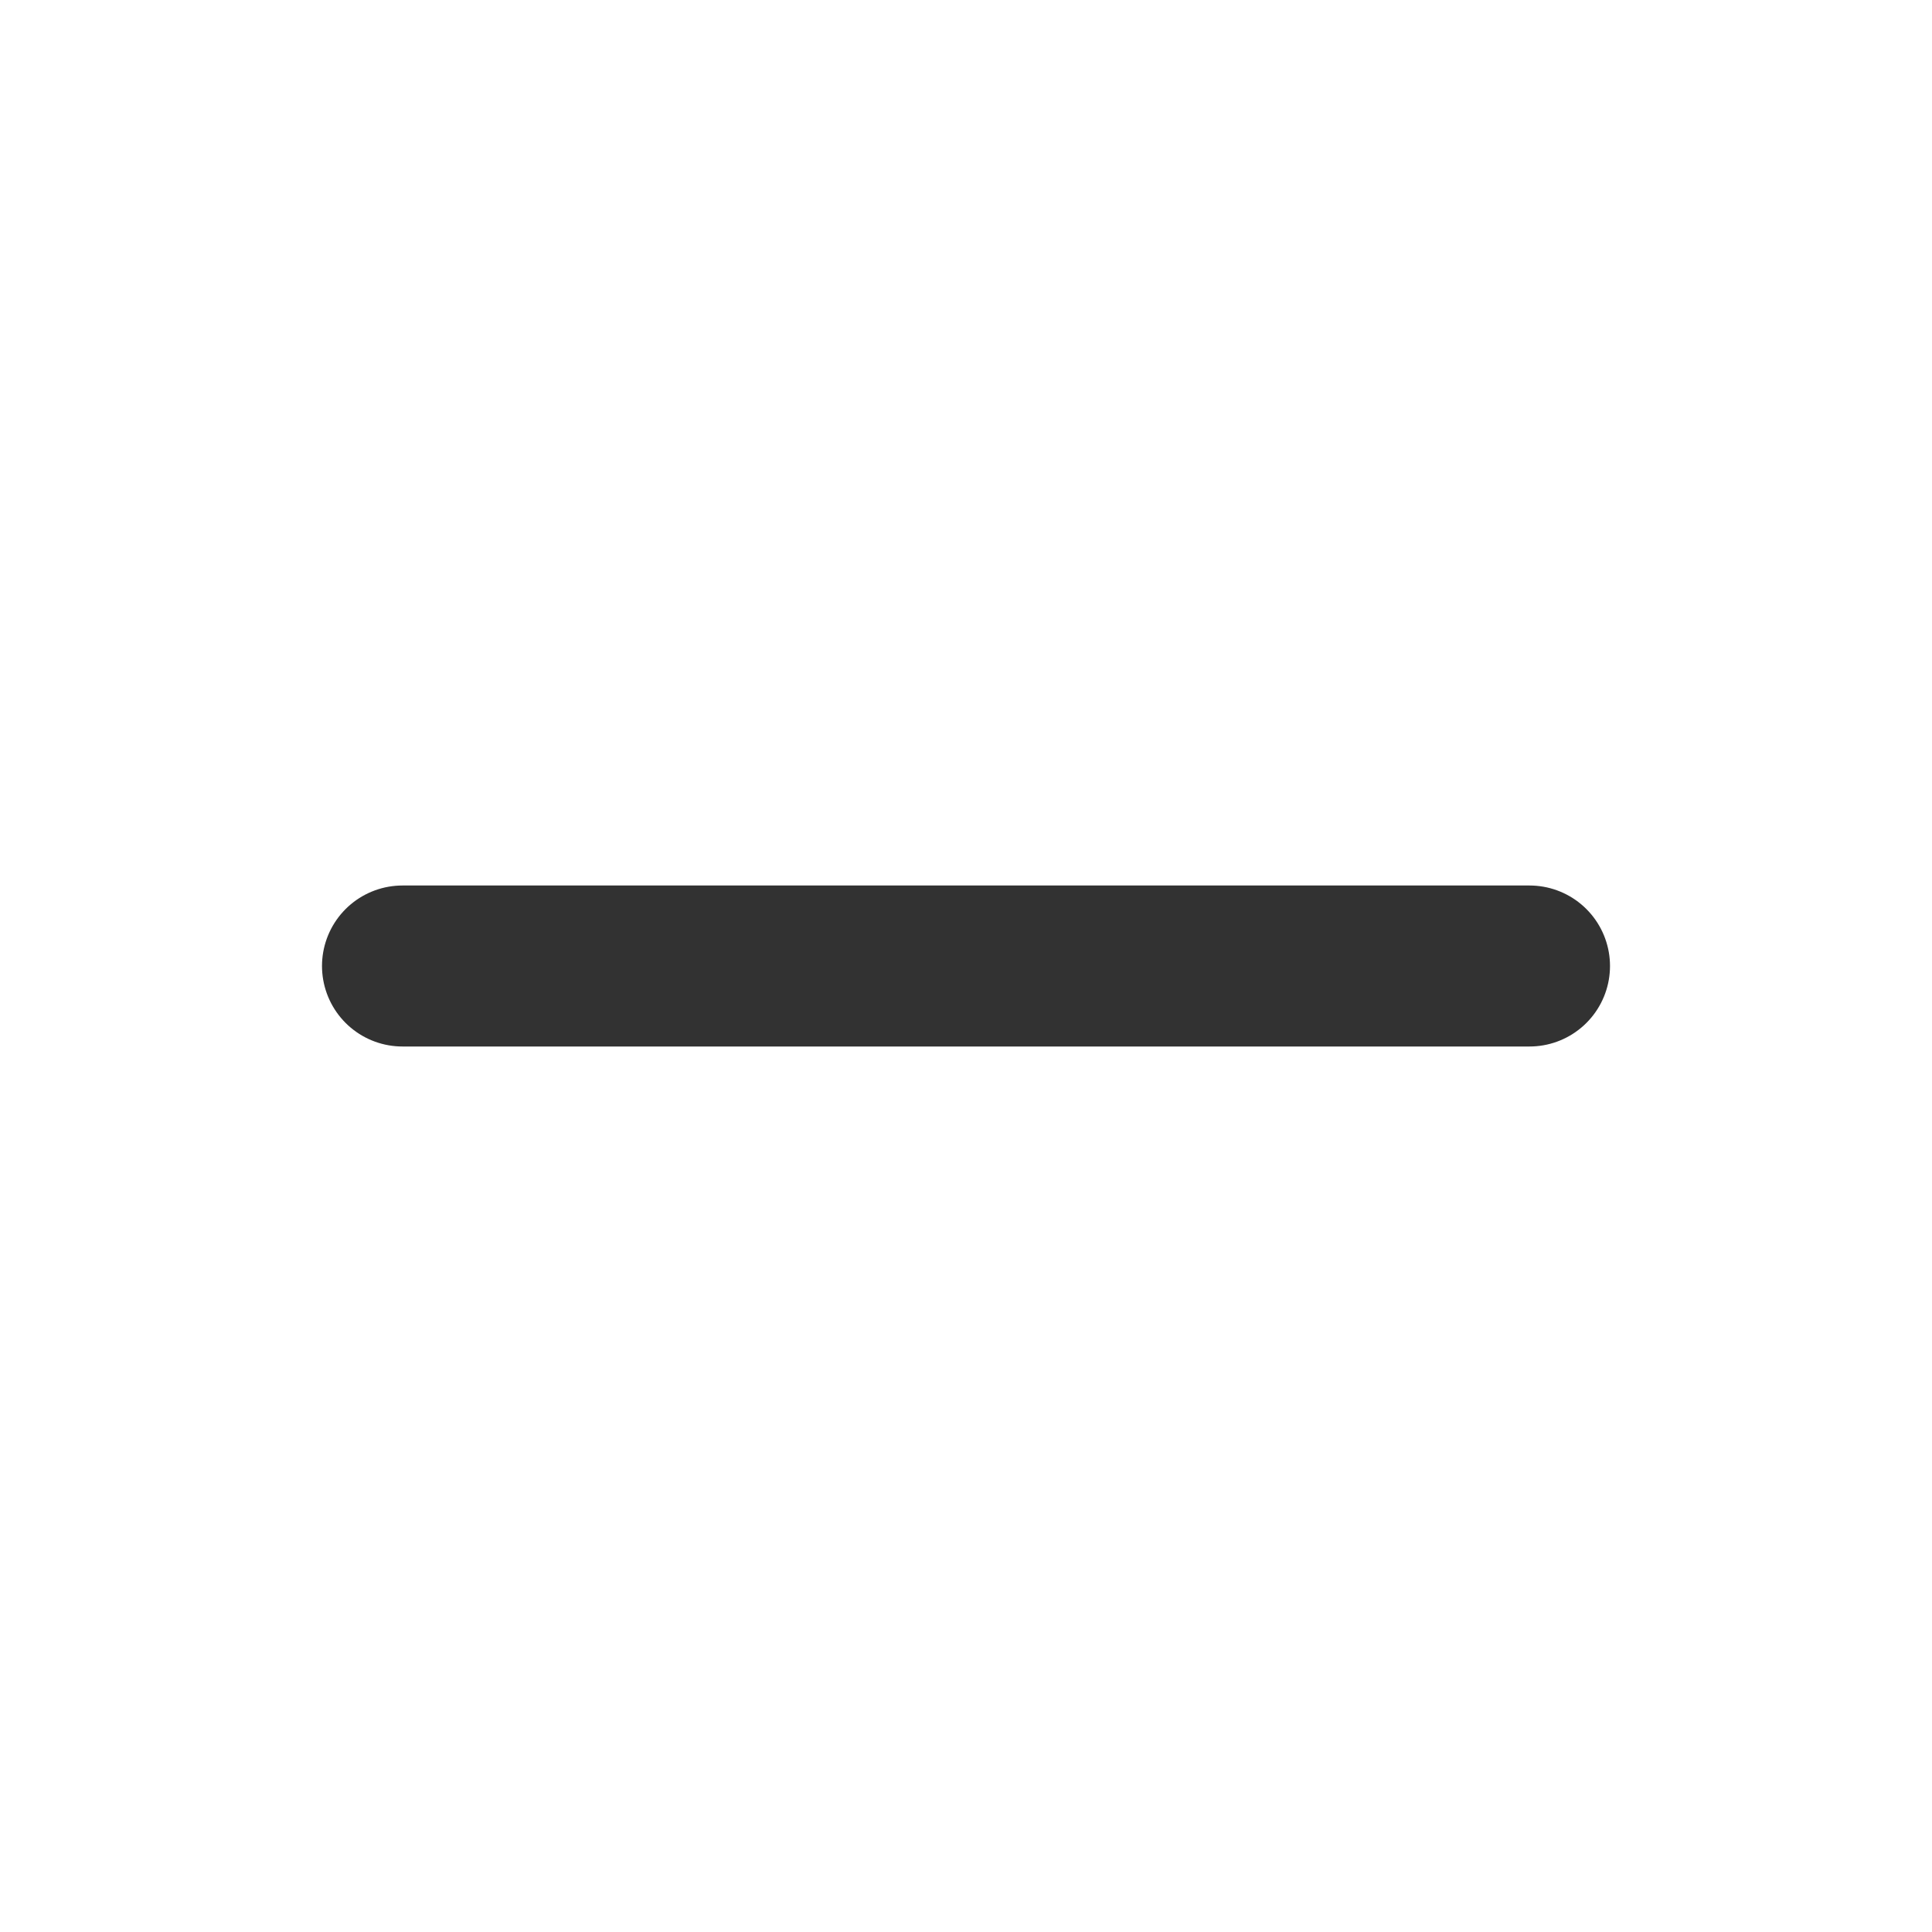
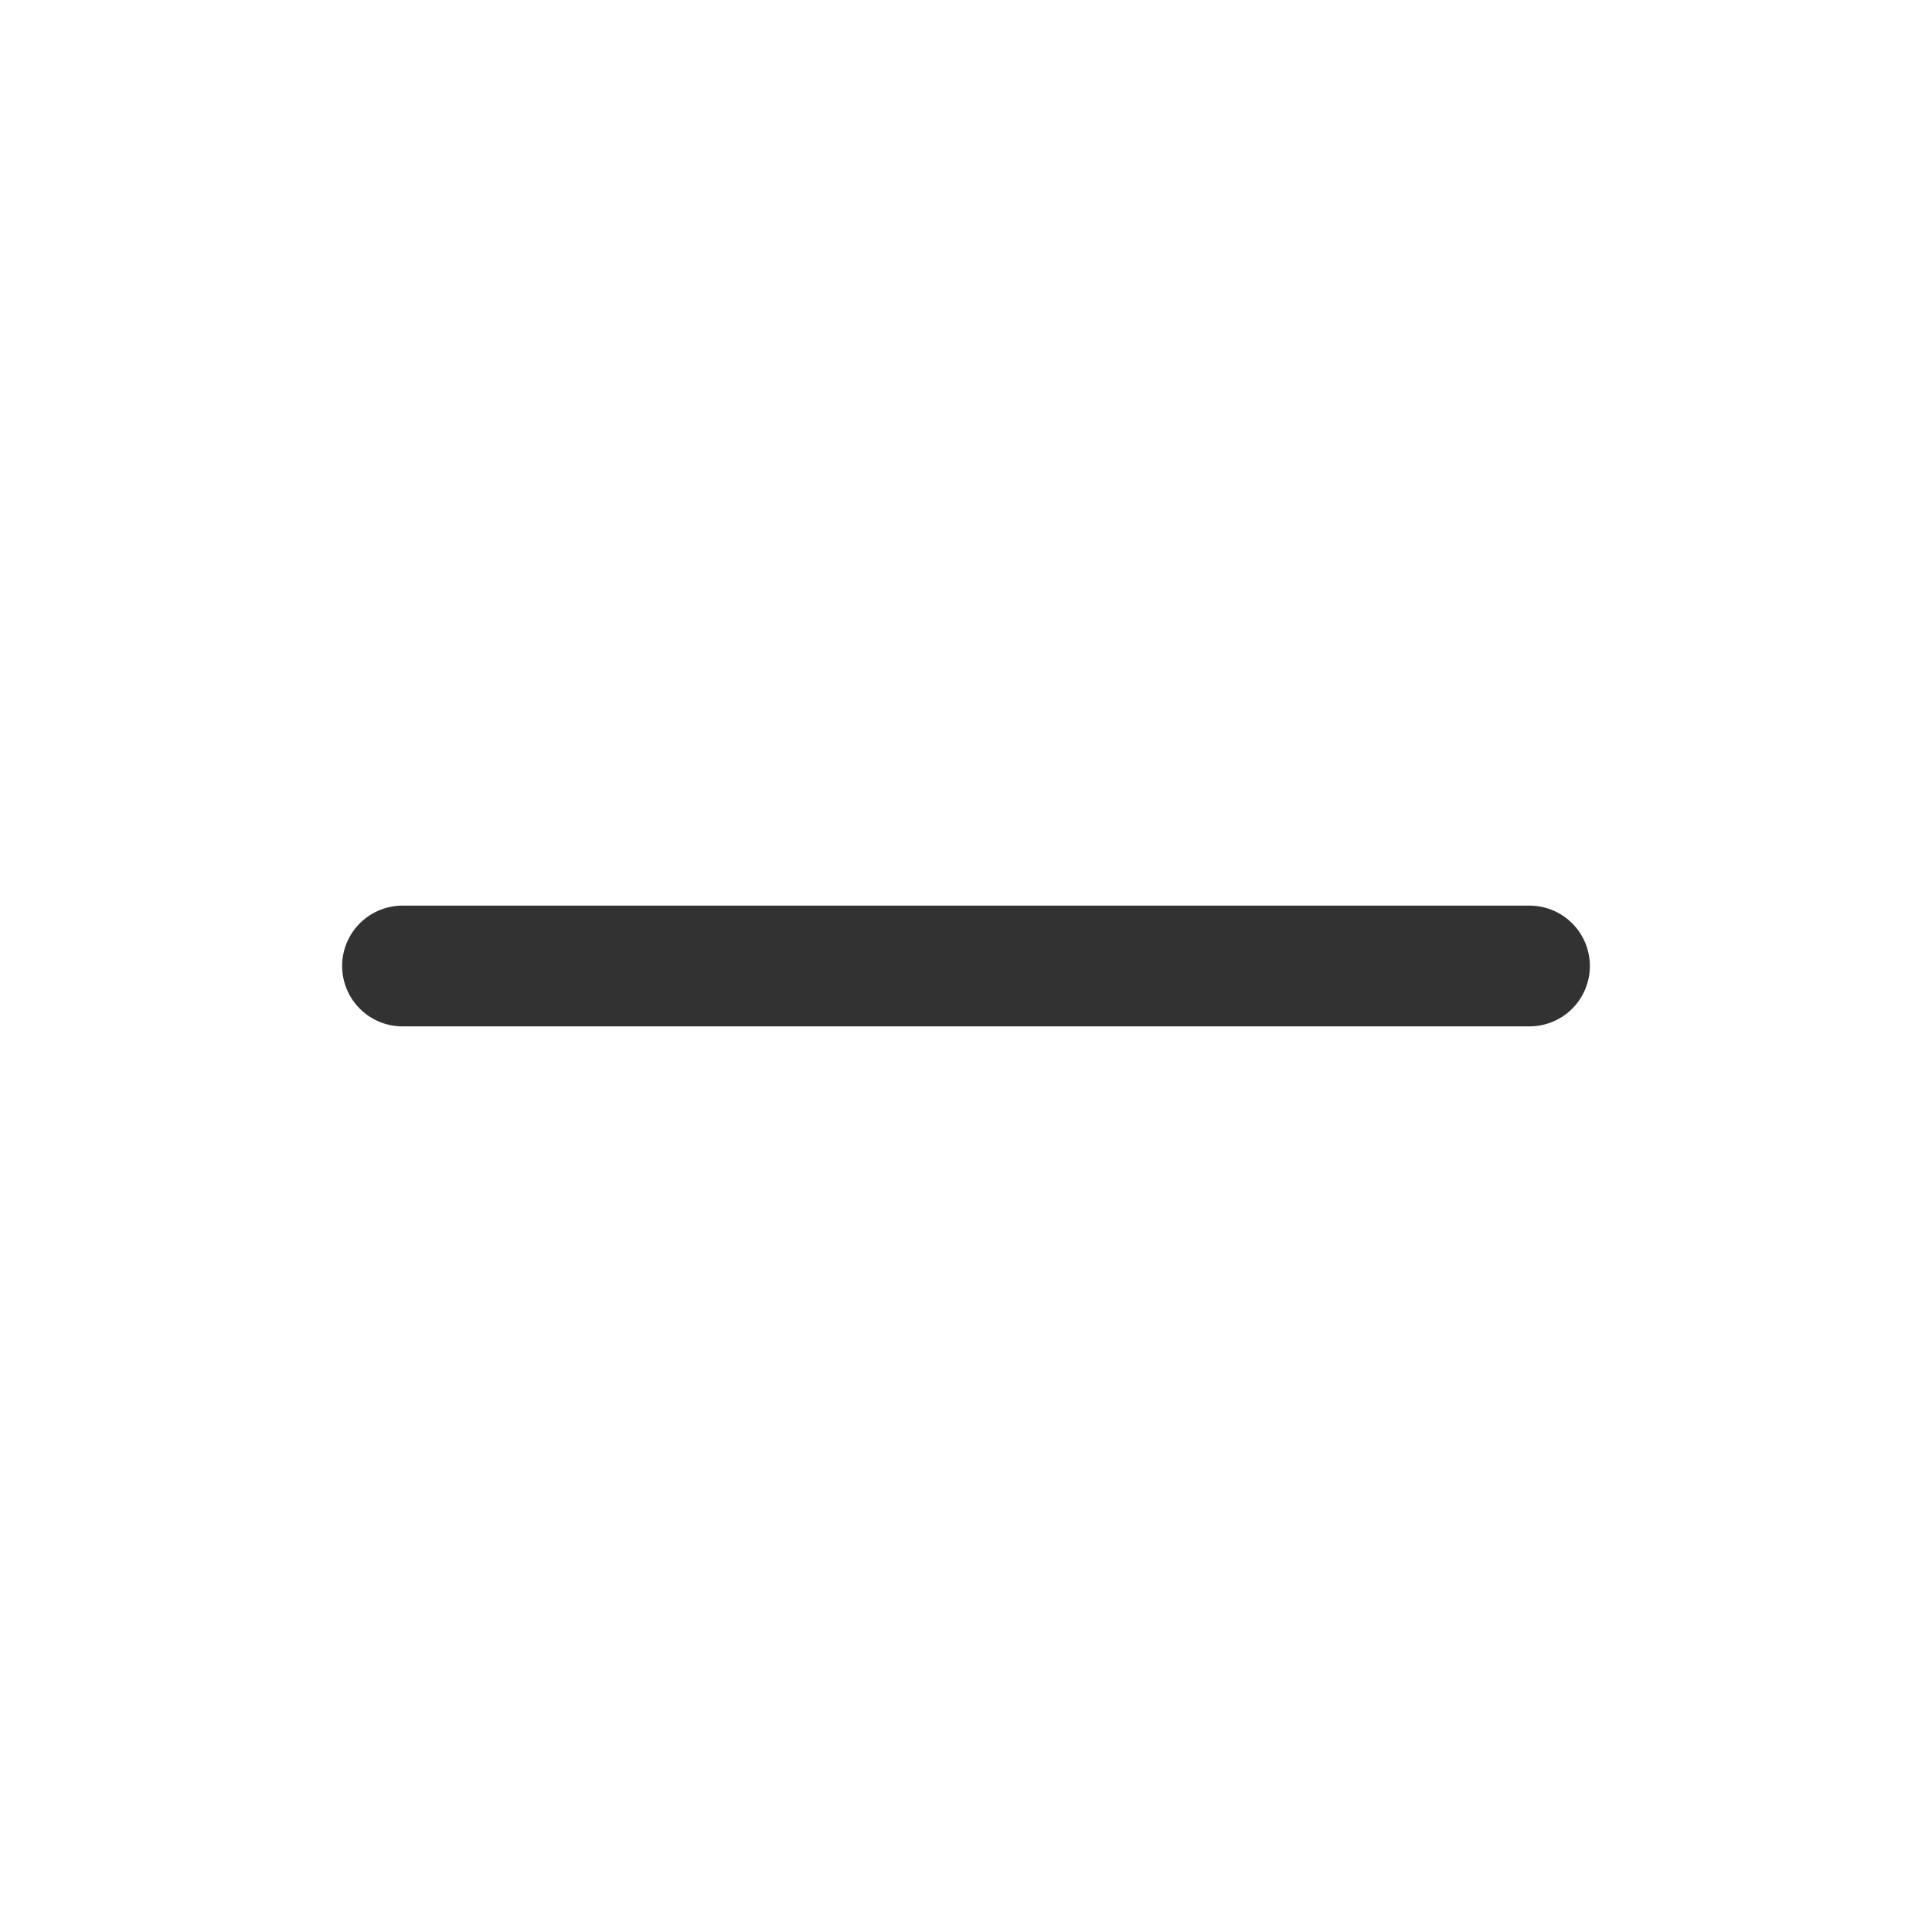
- <svg xmlns="http://www.w3.org/2000/svg" width="25" height="25" viewBox="0 0 24 24" fill="none">
-   <path d="M5 12H19" stroke="#323232" stroke-width="2" stroke-linecap="round" stroke-linejoin="round" />
+ <svg xmlns="http://www.w3.org/2000/svg" width="20" height="20" viewBox="0 0 24 24" fill="none">
+   <path d="M5 12H19" stroke="#323232" stroke-width="1.5" stroke-linecap="round" stroke-linejoin="round" />
</svg>
